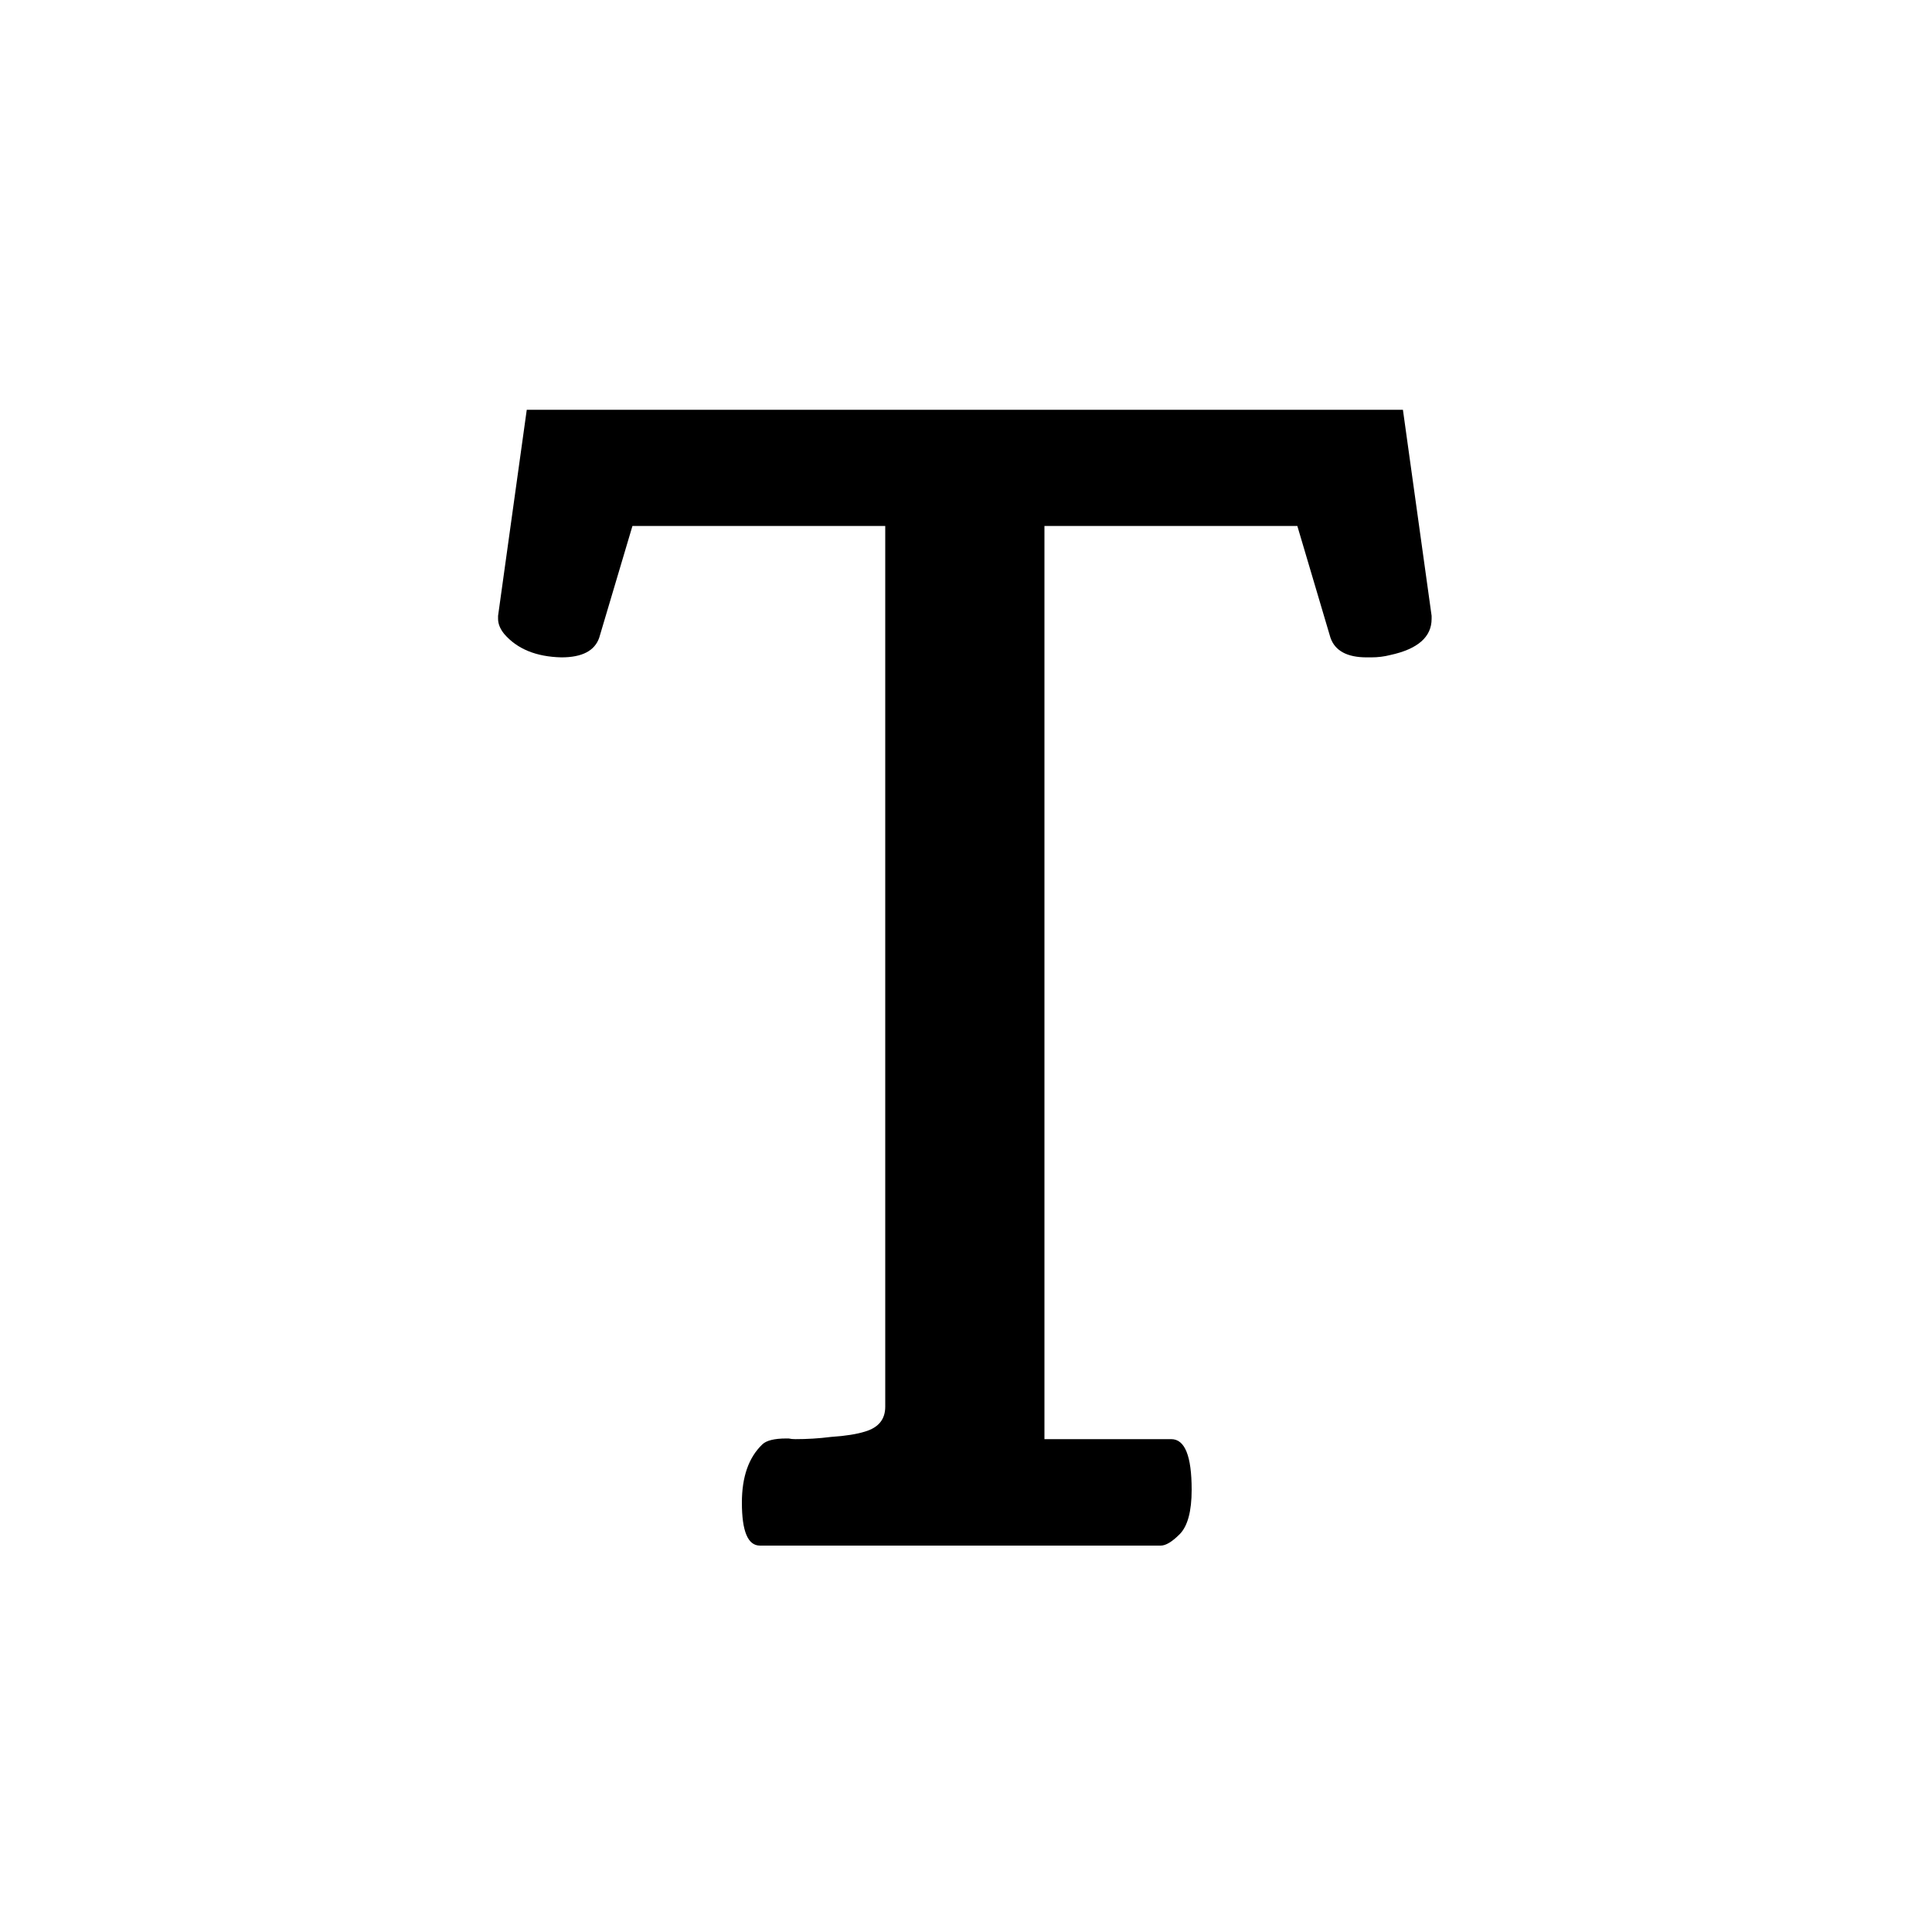
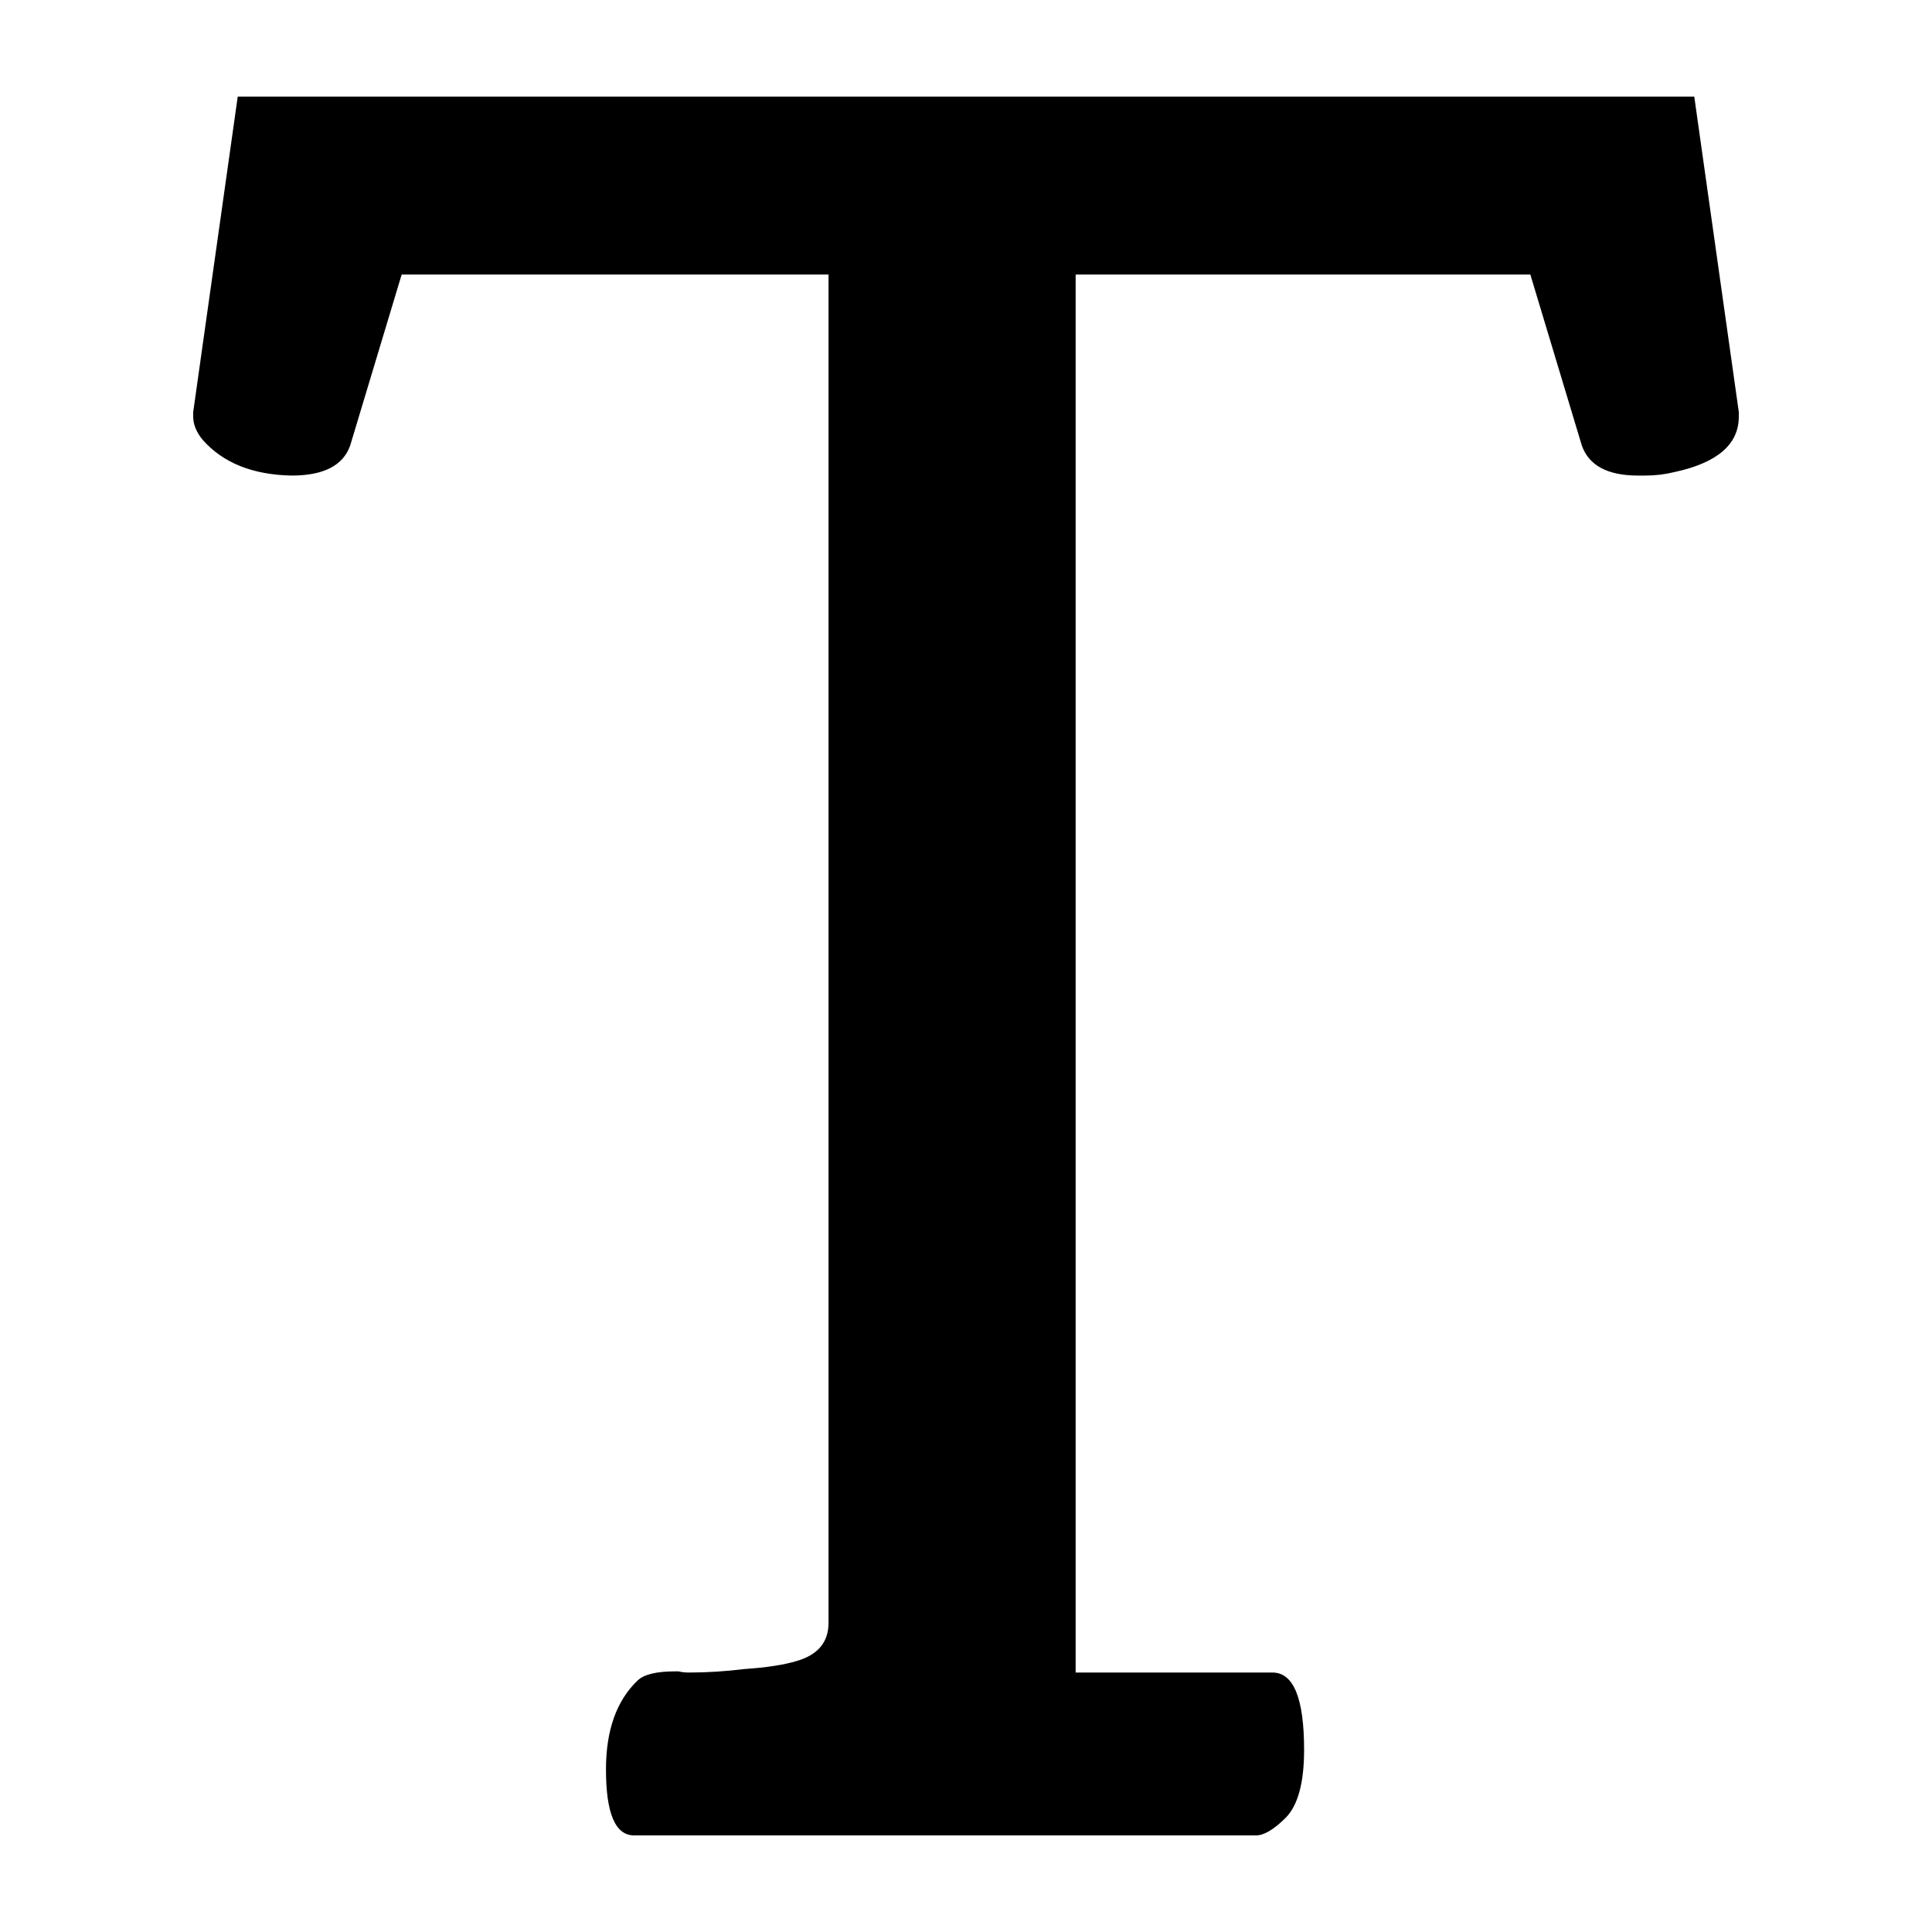
<svg xmlns="http://www.w3.org/2000/svg" width="20" height="20" viewBox="0 0 20 20" fill="none">
-   <path d="M12.125 14.898C12.266 14.898 12.336 15.073 12.336 15.422C12.336 15.646 12.294 15.8 12.211 15.883C12.133 15.961 12.068 16 12.016 16H7.867C7.742 16 7.68 15.852 7.68 15.555C7.68 15.289 7.75 15.088 7.891 14.953C7.932 14.912 8.016 14.891 8.141 14.891H8.164C8.185 14.896 8.208 14.898 8.234 14.898C8.354 14.898 8.477 14.891 8.602 14.875C8.753 14.865 8.87 14.846 8.953 14.82C9.094 14.779 9.164 14.693 9.164 14.562V5.445H6.547L6.203 6.602C6.156 6.737 6.026 6.805 5.812 6.805C5.552 6.799 5.354 6.719 5.219 6.562C5.177 6.51 5.156 6.458 5.156 6.406V6.375L5.453 4.242H14.523L14.82 6.375V6.406C14.82 6.594 14.677 6.719 14.391 6.781C14.328 6.797 14.263 6.805 14.195 6.805H14.148C13.945 6.805 13.82 6.737 13.773 6.602L13.43 5.445H10.812V14.898H12.125Z" fill="black" />
+   <path d="M13.173 17.314C13.391 17.314 13.5 17.581 13.5 18.115C13.5 18.458 13.435 18.693 13.306 18.821C13.185 18.94 13.084 19 13.003 19H6.564C6.37 19 6.273 18.773 6.273 18.318C6.273 17.912 6.382 17.605 6.6 17.397C6.665 17.334 6.794 17.302 6.988 17.302H7.025C7.057 17.31 7.093 17.314 7.134 17.314C7.32 17.314 7.51 17.302 7.704 17.278C7.938 17.262 8.12 17.234 8.249 17.194C8.468 17.13 8.577 16.999 8.577 16.799V2.842H4.158L3.625 4.612C3.552 4.819 3.35 4.923 3.019 4.923C2.614 4.915 2.307 4.791 2.097 4.552C2.032 4.472 2 4.393 2 4.313V4.265L2.461 1H17.539L18 4.265V4.313C18 4.6 17.778 4.791 17.333 4.887C17.236 4.911 17.135 4.923 17.03 4.923H16.957C16.642 4.923 16.448 4.819 16.375 4.612L15.842 2.842H11.135V17.314H13.173Z" fill="black" />
</svg>
